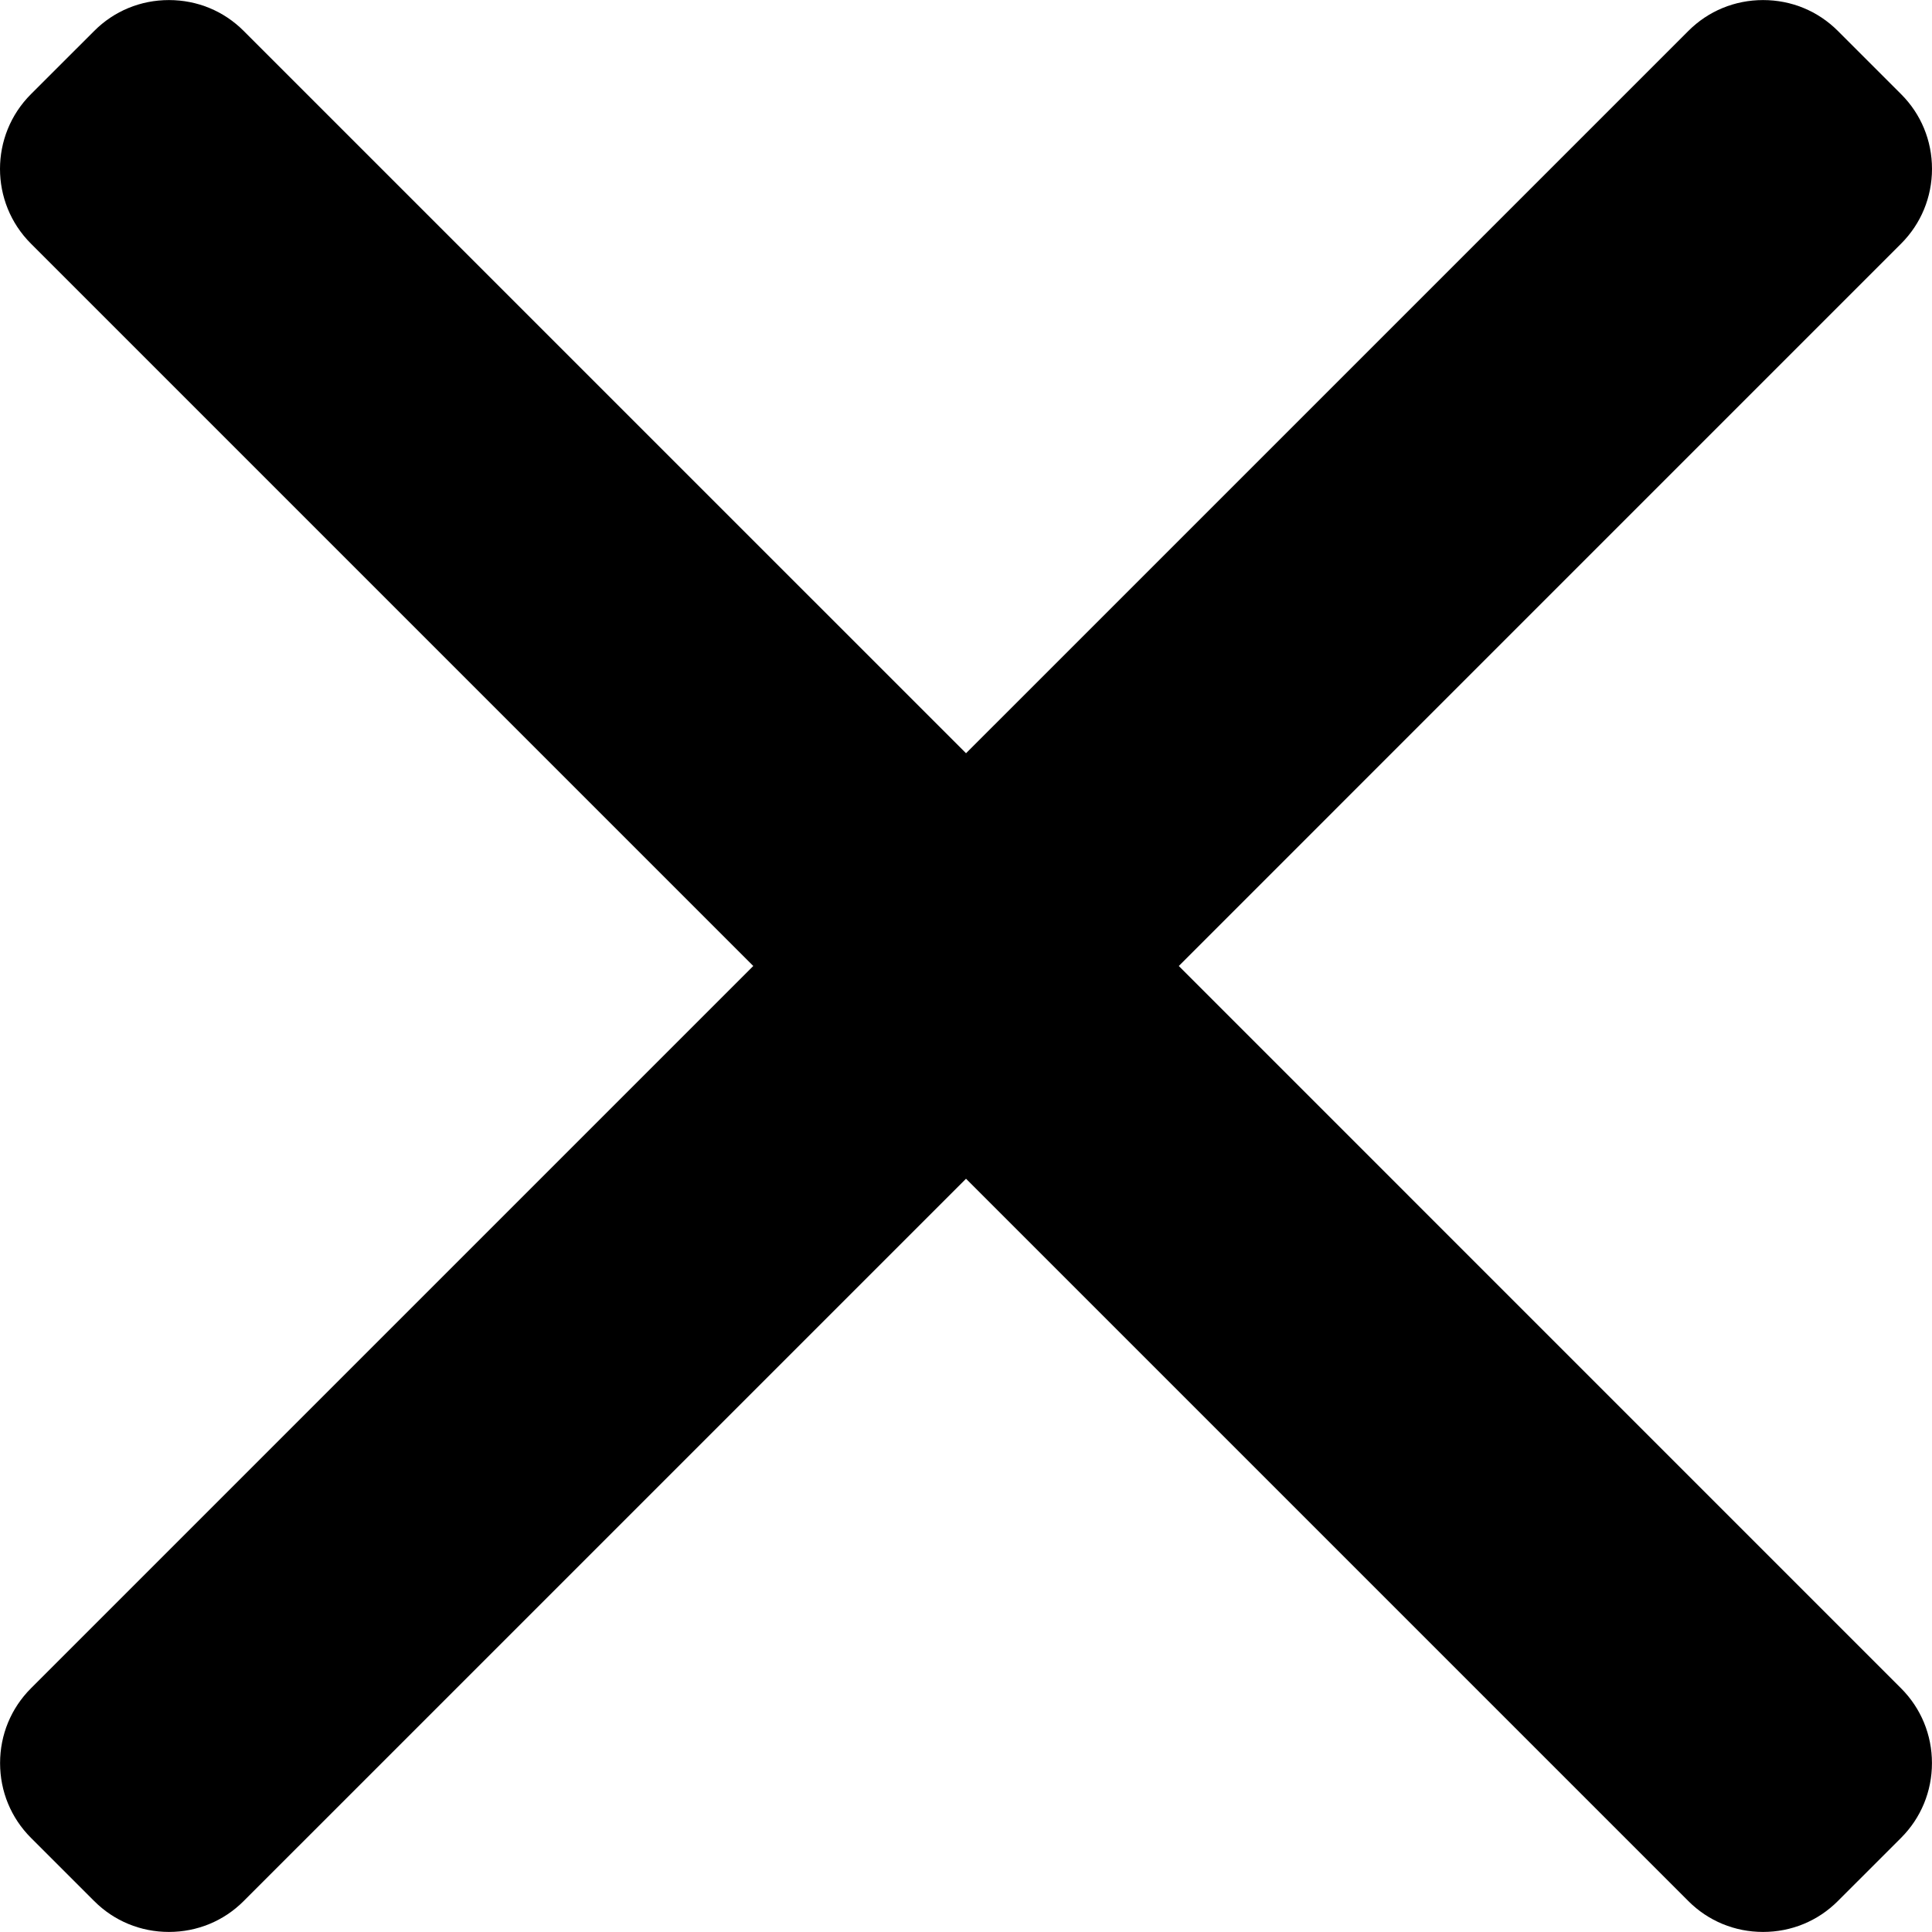
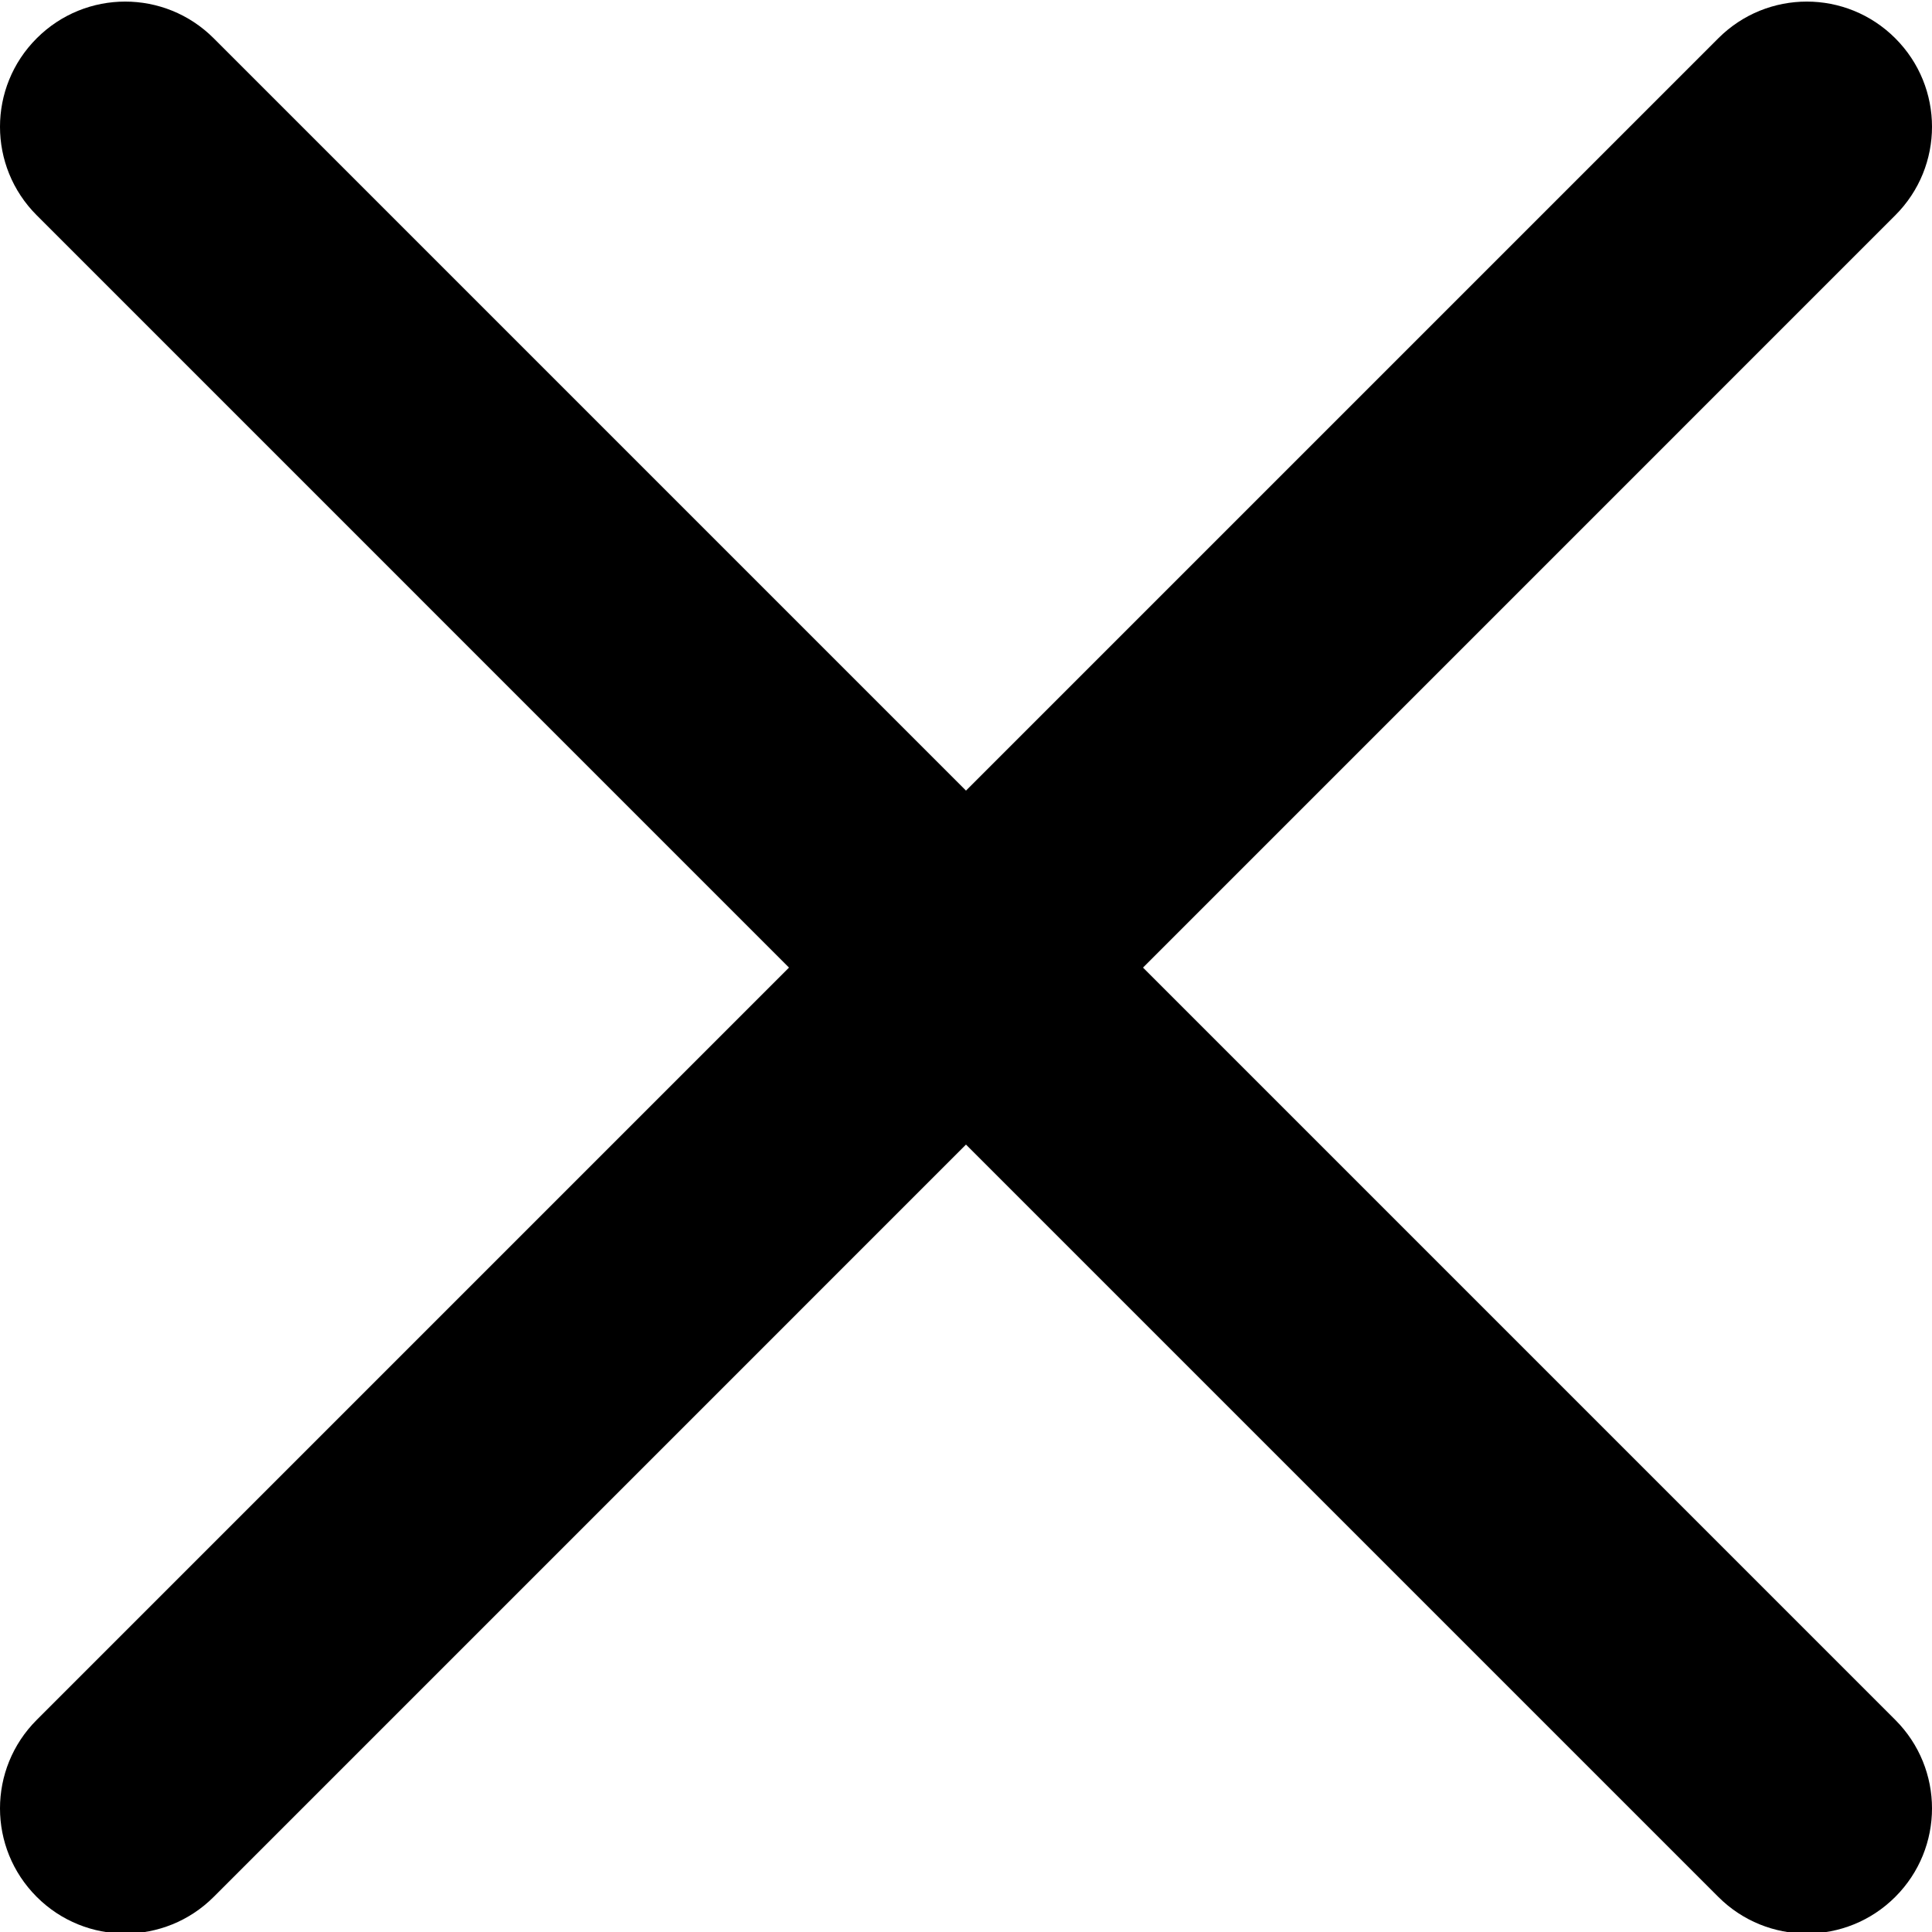
- <svg xmlns="http://www.w3.org/2000/svg" version="1.1" id="Layer_1" x="0px" y="0px" viewBox="0 0 492 492" style="enable-background:new 0 0 492 492;" xml:space="preserve">
-   <g>
-     <g>
-       <path d="M300.188,246L484.14,62.04c5.06-5.064,7.852-11.82,7.86-19.024c0-7.208-2.792-13.972-7.86-19.028L468.02,7.872    c-5.068-5.076-11.824-7.856-19.036-7.856c-7.2,0-13.956,2.78-19.024,7.856L246.008,191.82L62.048,7.872    c-5.06-5.076-11.82-7.856-19.028-7.856c-7.2,0-13.96,2.78-19.02,7.856L7.872,23.988c-10.496,10.496-10.496,27.568,0,38.052    L191.828,246L7.872,429.952c-5.064,5.072-7.852,11.828-7.852,19.032c0,7.204,2.788,13.96,7.852,19.028l16.124,16.116    c5.06,5.072,11.824,7.856,19.02,7.856c7.208,0,13.968-2.784,19.028-7.856l183.96-183.952l183.952,183.952    c5.068,5.072,11.824,7.856,19.024,7.856h0.008c7.204,0,13.96-2.784,19.028-7.856l16.12-16.116    c5.06-5.064,7.852-11.824,7.852-19.028c0-7.204-2.792-13.96-7.852-19.028L300.188,246z" />
-     </g>
-   </g>
-   <g>
- </g>
-   <g>
- </g>
-   <g>
- </g>
-   <g>
- </g>
-   <g>
- </g>
-   <g>
- </g>
-   <g>
- </g>
-   <g>
- </g>
-   <g>
- </g>
-   <g>
- </g>
-   <g>
- </g>
-   <g>
- </g>
-   <g>
- </g>
-   <g>
- </g>
-   <g>
- </g>
+ <svg xmlns="http://www.w3.org/2000/svg" height="329pt" viewBox="0 0 329.269 329" width="329pt">
+   <path d="m194.801 164.77 128.211-128.215c8.344-8.34 8.344-21.824 0-30.164-8.34-8.34-21.824-8.34-30.164 0l-128.215 128.215-128.211-128.215c-8.344-8.34-21.824-8.34-30.164 0-8.344 8.34-8.344 21.824 0 30.164l128.211 128.215-128.211 128.215c-8.344 8.34-8.344 21.824 0 30.164 4.156 4.16 9.621 6.25 15.082 6.25 5.461 0 10.922-2.09 15.082-6.25l128.211-128.215 128.215 128.215c4.16 4.16 9.621 6.25 15.082 6.25 5.461 0 10.922-2.09 15.082-6.25 8.344-8.34 8.344-21.824 0-30.164zm0 0" />
</svg>
